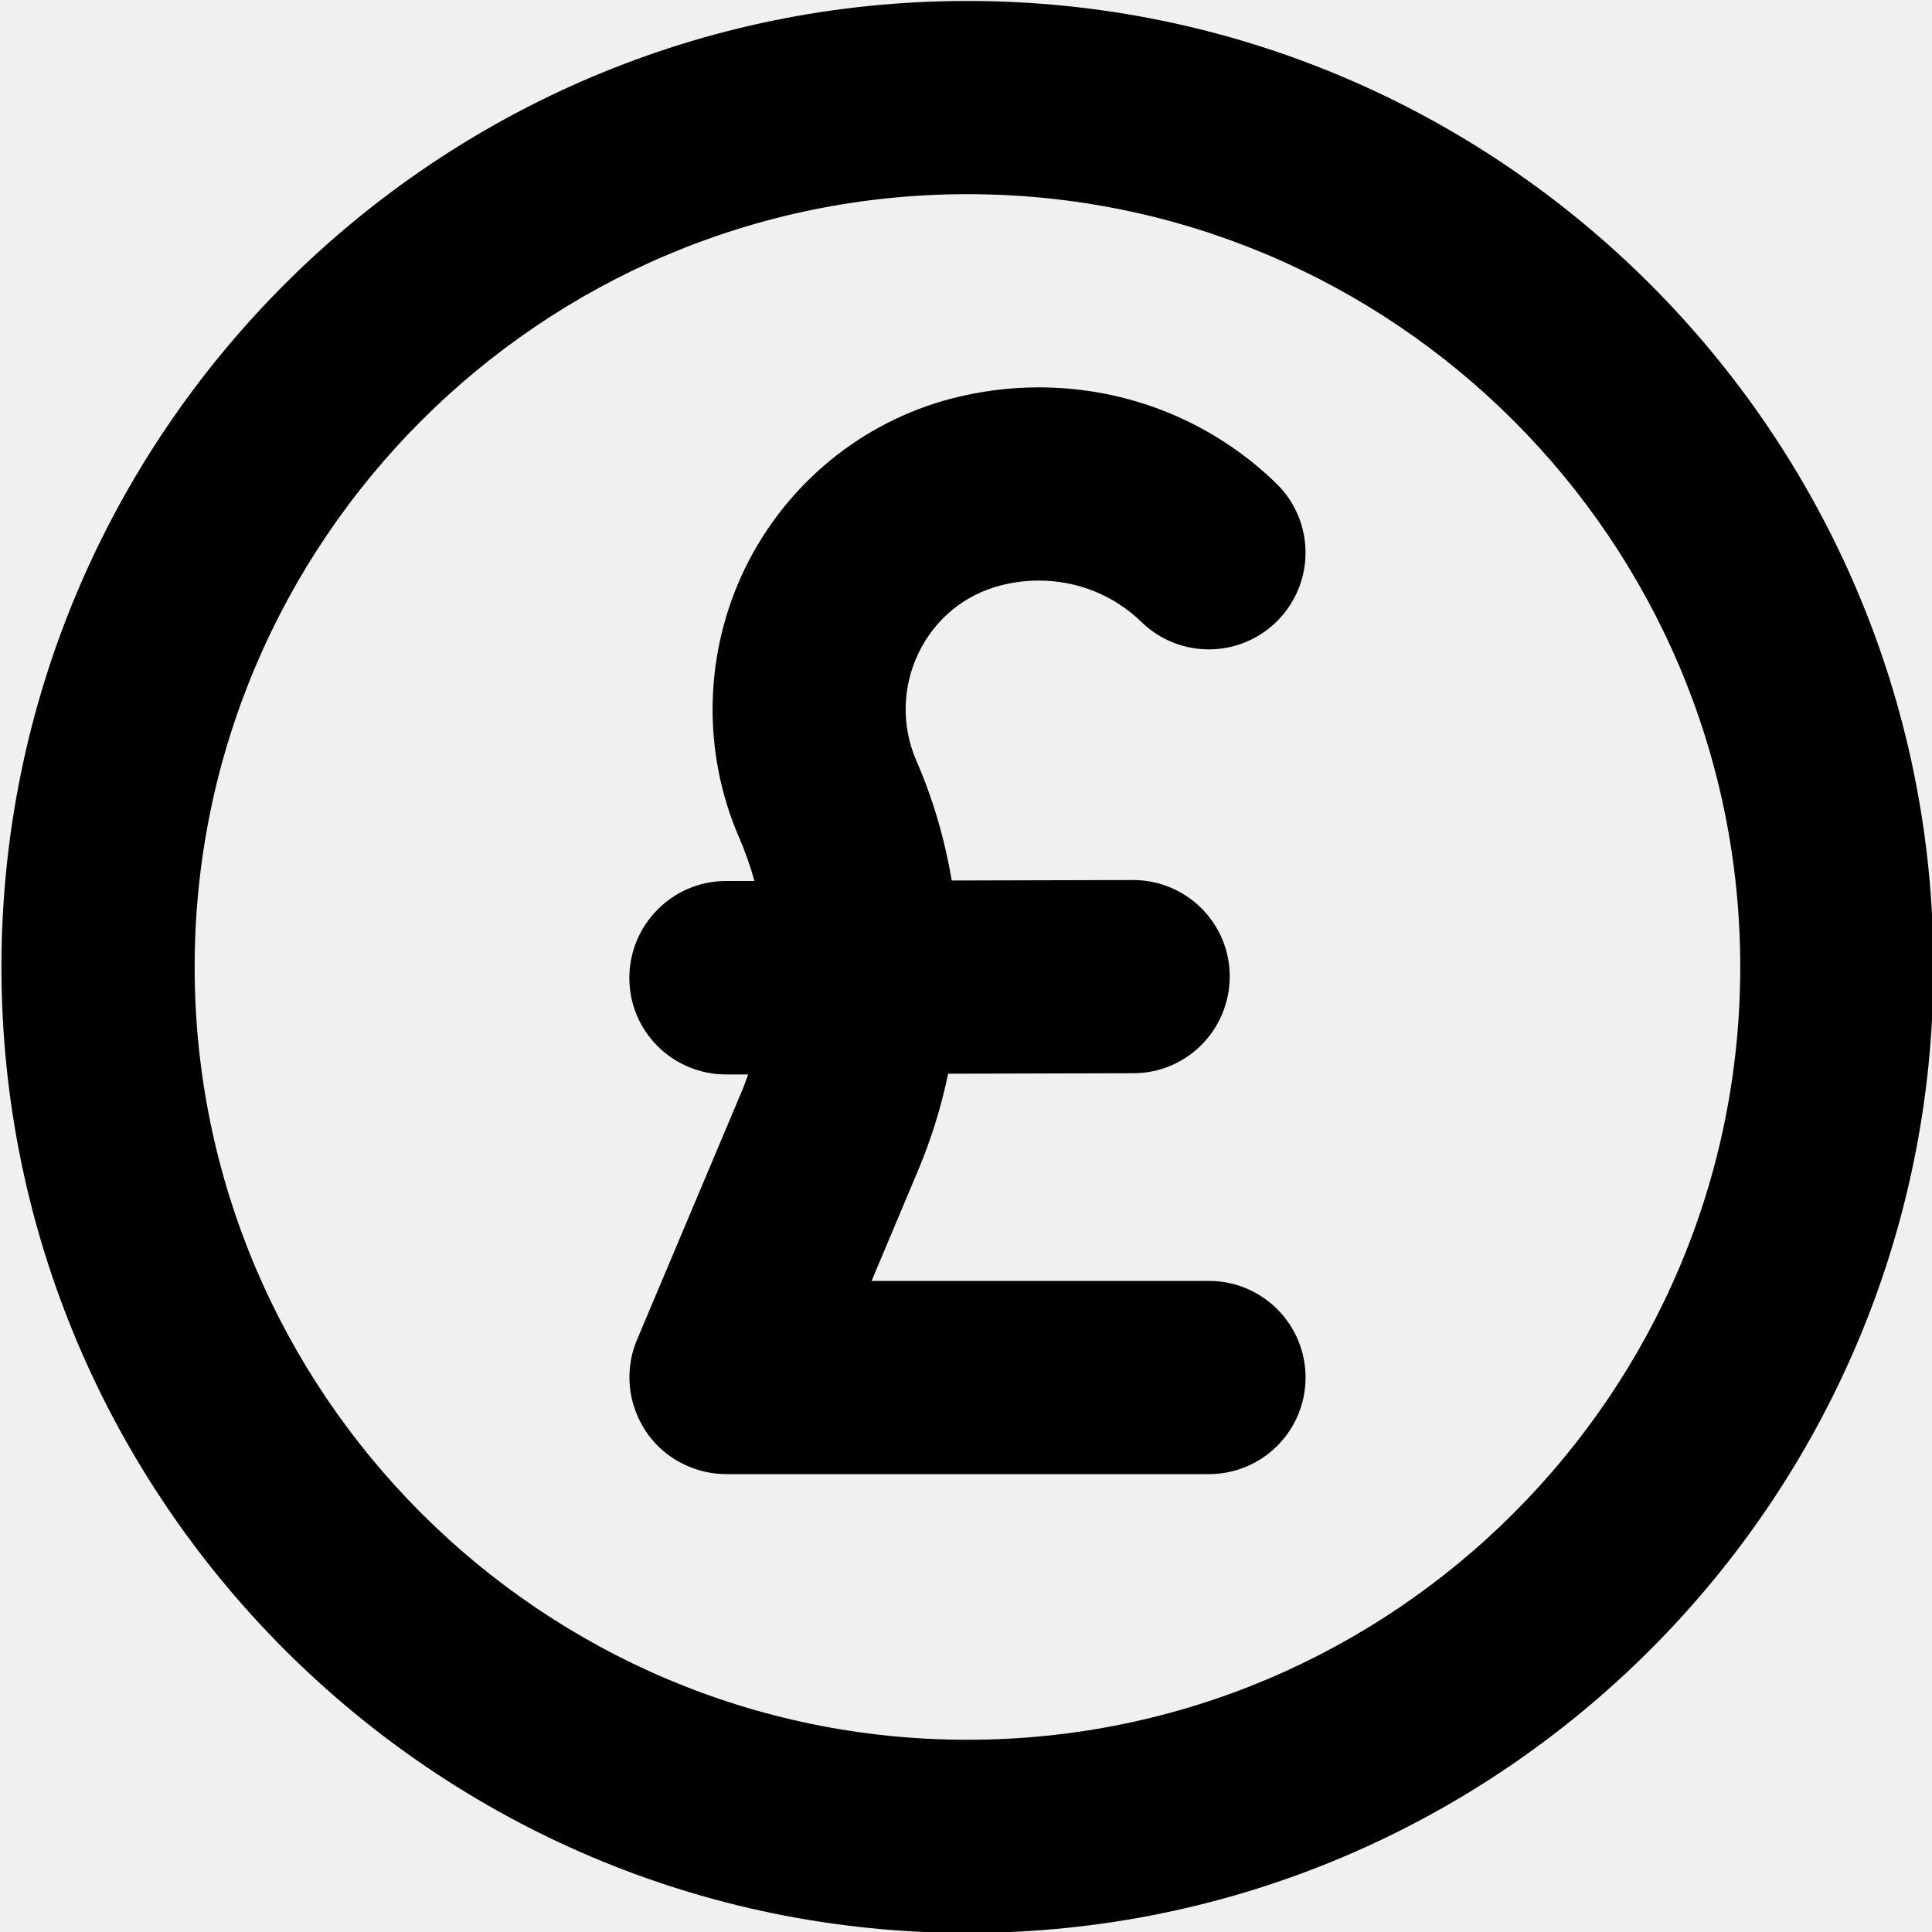
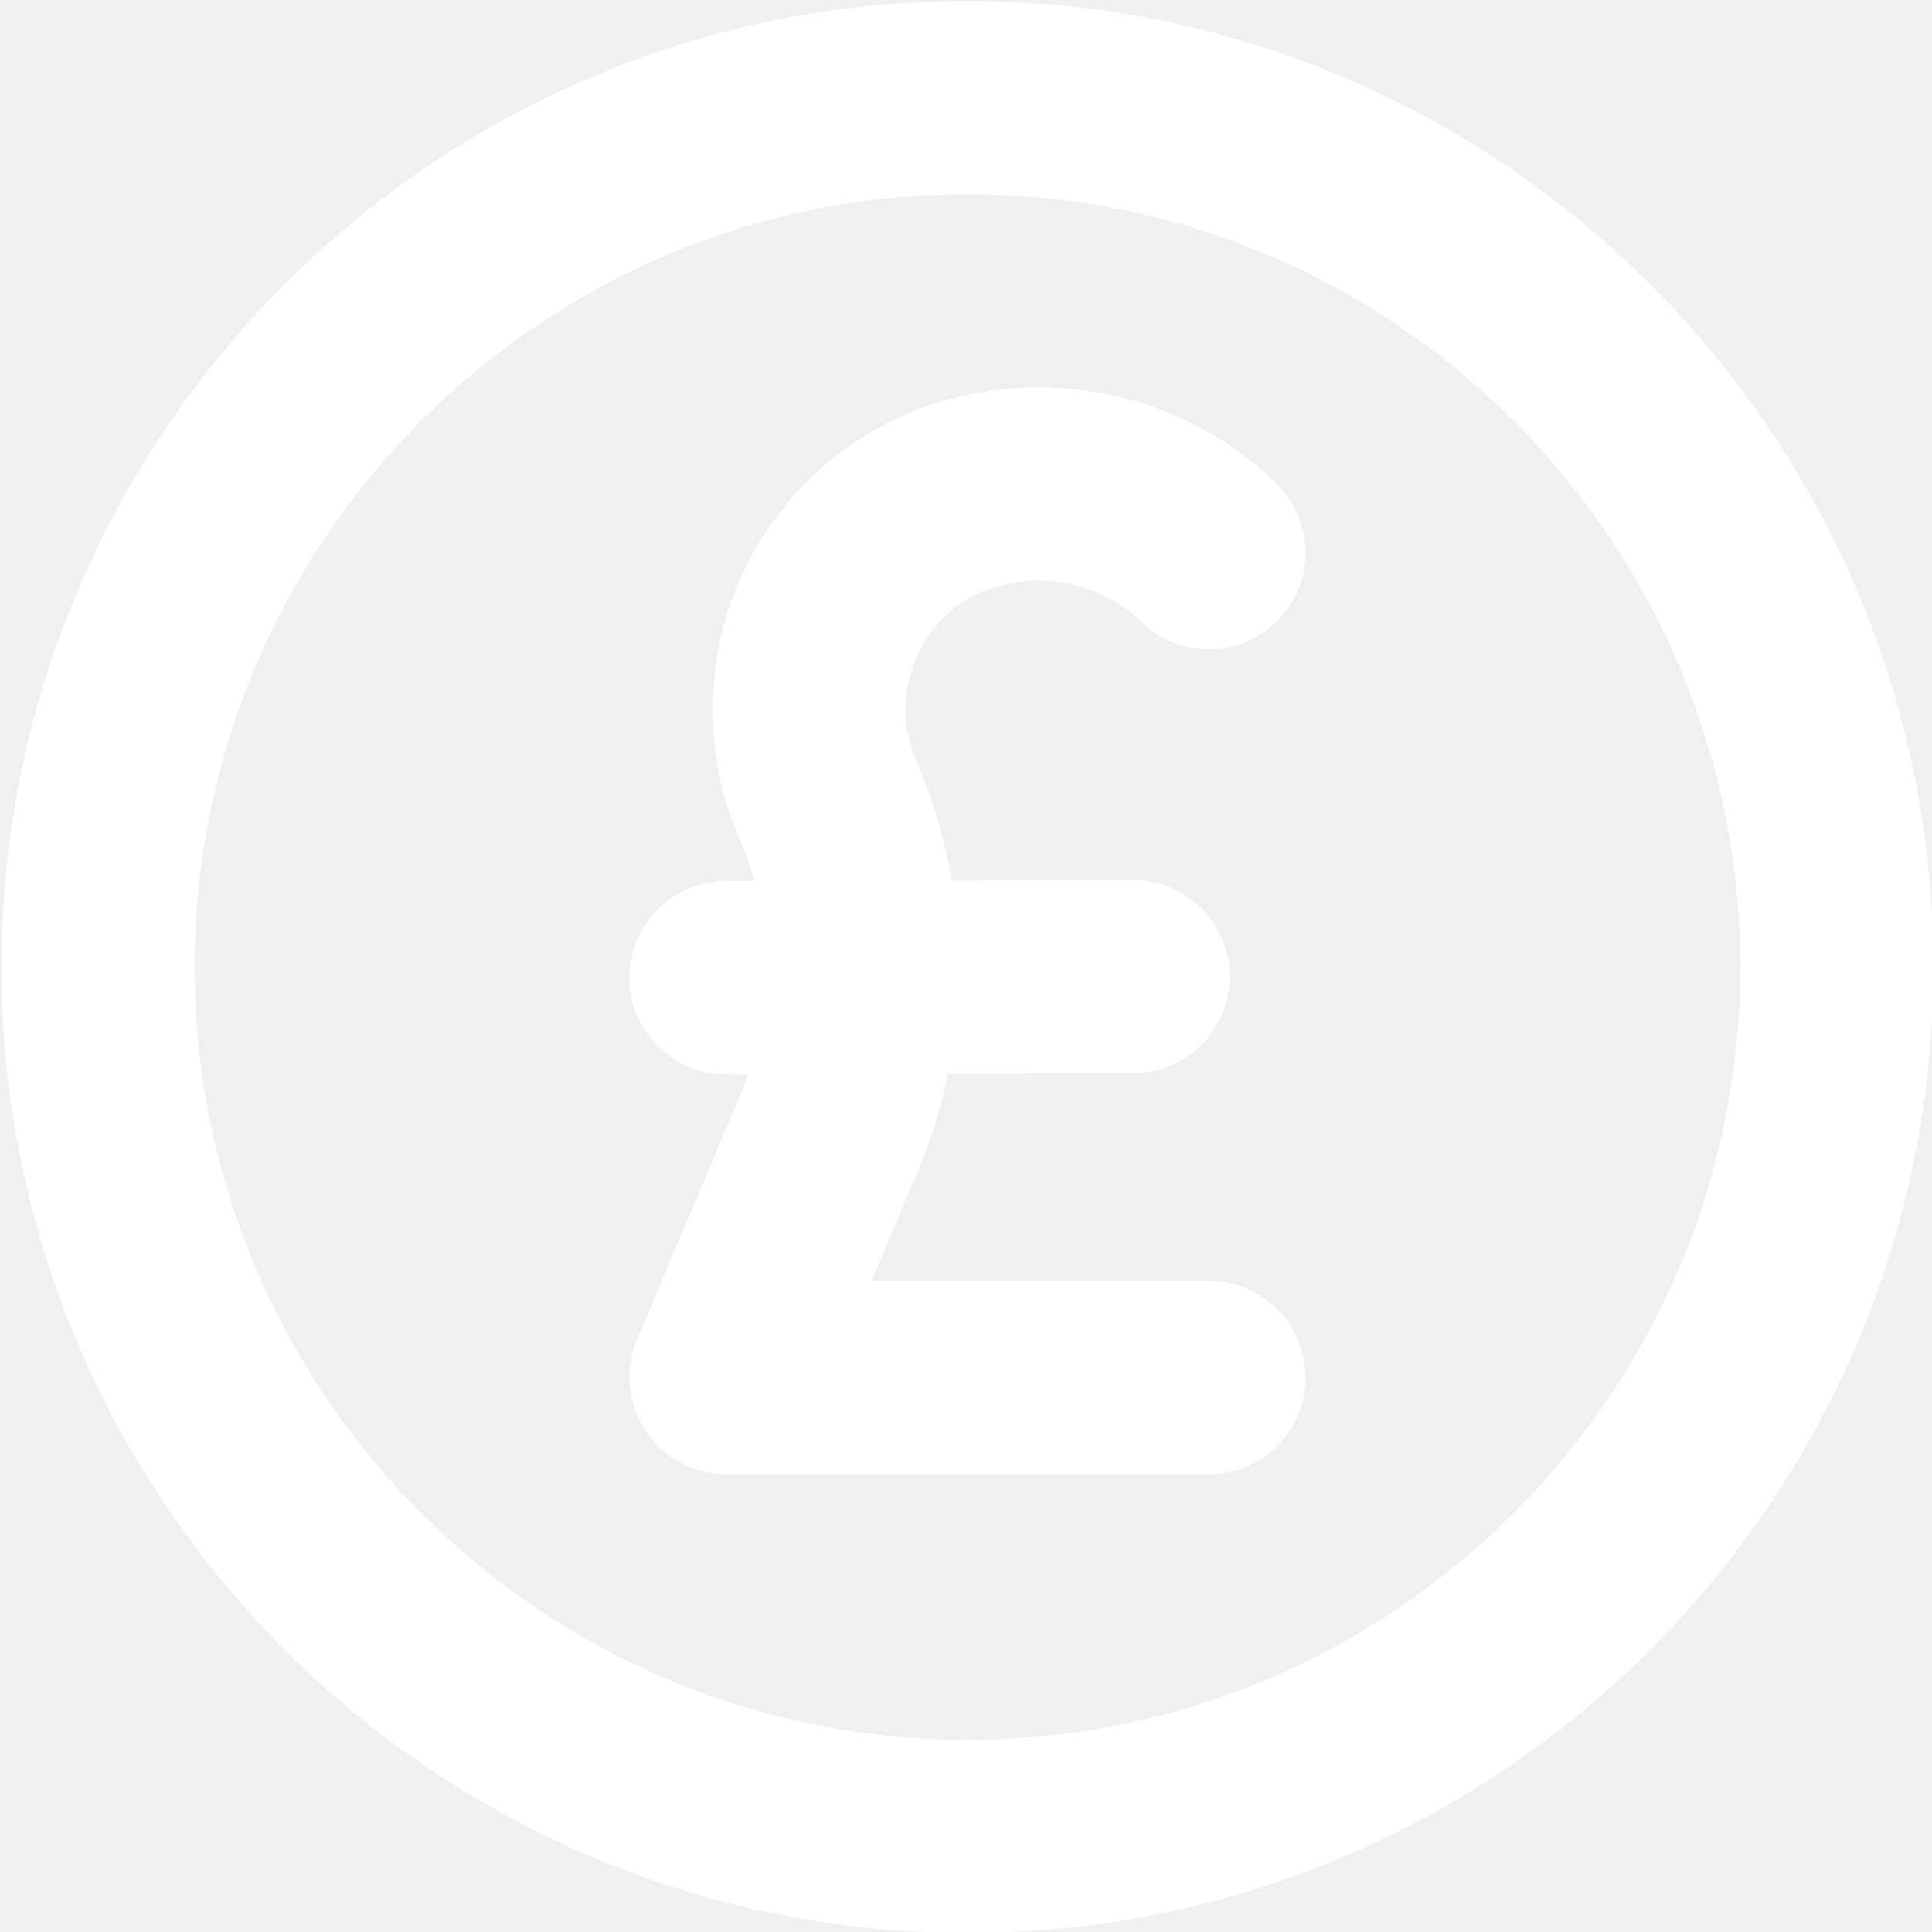
- <svg xmlns="http://www.w3.org/2000/svg" id="Artwork" viewBox="0 0 80 80">
+ <svg xmlns="http://www.w3.org/2000/svg" id="Artwork" viewBox="0 0 80 80" fill="#ffffff">
  <path d="M40.06.04C18,.04.06,17.98.06,40.04s17.94,40,40,40,40-17.94,40-40S62.11.04,40.06.04ZM40.06,72.04c-17.65,0-32-14.36-32-32S22.41,8.04,40.06,8.04s32,14.36,32,32-14.35,32-32,32Z" />
  <path d="M50.06,53.04h-13.97l1.94-4.61c.54-1.29.95-2.62,1.23-3.97l7.67-.02c2.21,0,3.99-1.8,3.99-4.01,0-2.21-1.8-3.99-4-3.99h-.01l-7.5.02c-.29-1.7-.77-3.37-1.47-4.97-.62-1.43-.58-3.06.1-4.46.68-1.4,1.89-2.4,3.4-2.79.51-.13,1.04-.2,1.57-.2,1.61,0,3.12.61,4.26,1.72,1.59,1.54,4.12,1.5,5.66-.09,1.54-1.59,1.5-4.12-.09-5.66-2.64-2.56-6.14-3.97-9.83-3.97-1.22,0-2.44.16-3.6.46-3.75.98-6.86,3.55-8.56,7.03-1.7,3.51-1.79,7.57-.25,11.14.26.59.47,1.2.64,1.81h-1.19c-2.21.01-3.99,1.81-3.99,4.02,0,2.21,1.8,3.99,4,3.99h.92c-.1.28-.2.56-.32.83l-4.25,10.08c-.12.27-.21.55-.27.84-.09.47-.1.94-.03,1.4.09.59.31,1.13.62,1.61.31.47.73.88,1.23,1.19.4.24.84.42,1.31.52.26.05.53.08.79.08.03,0,.06,0,.09,0h19.91c2.21,0,4-1.79,4-4s-1.79-4-4-4Z" />
</svg>
